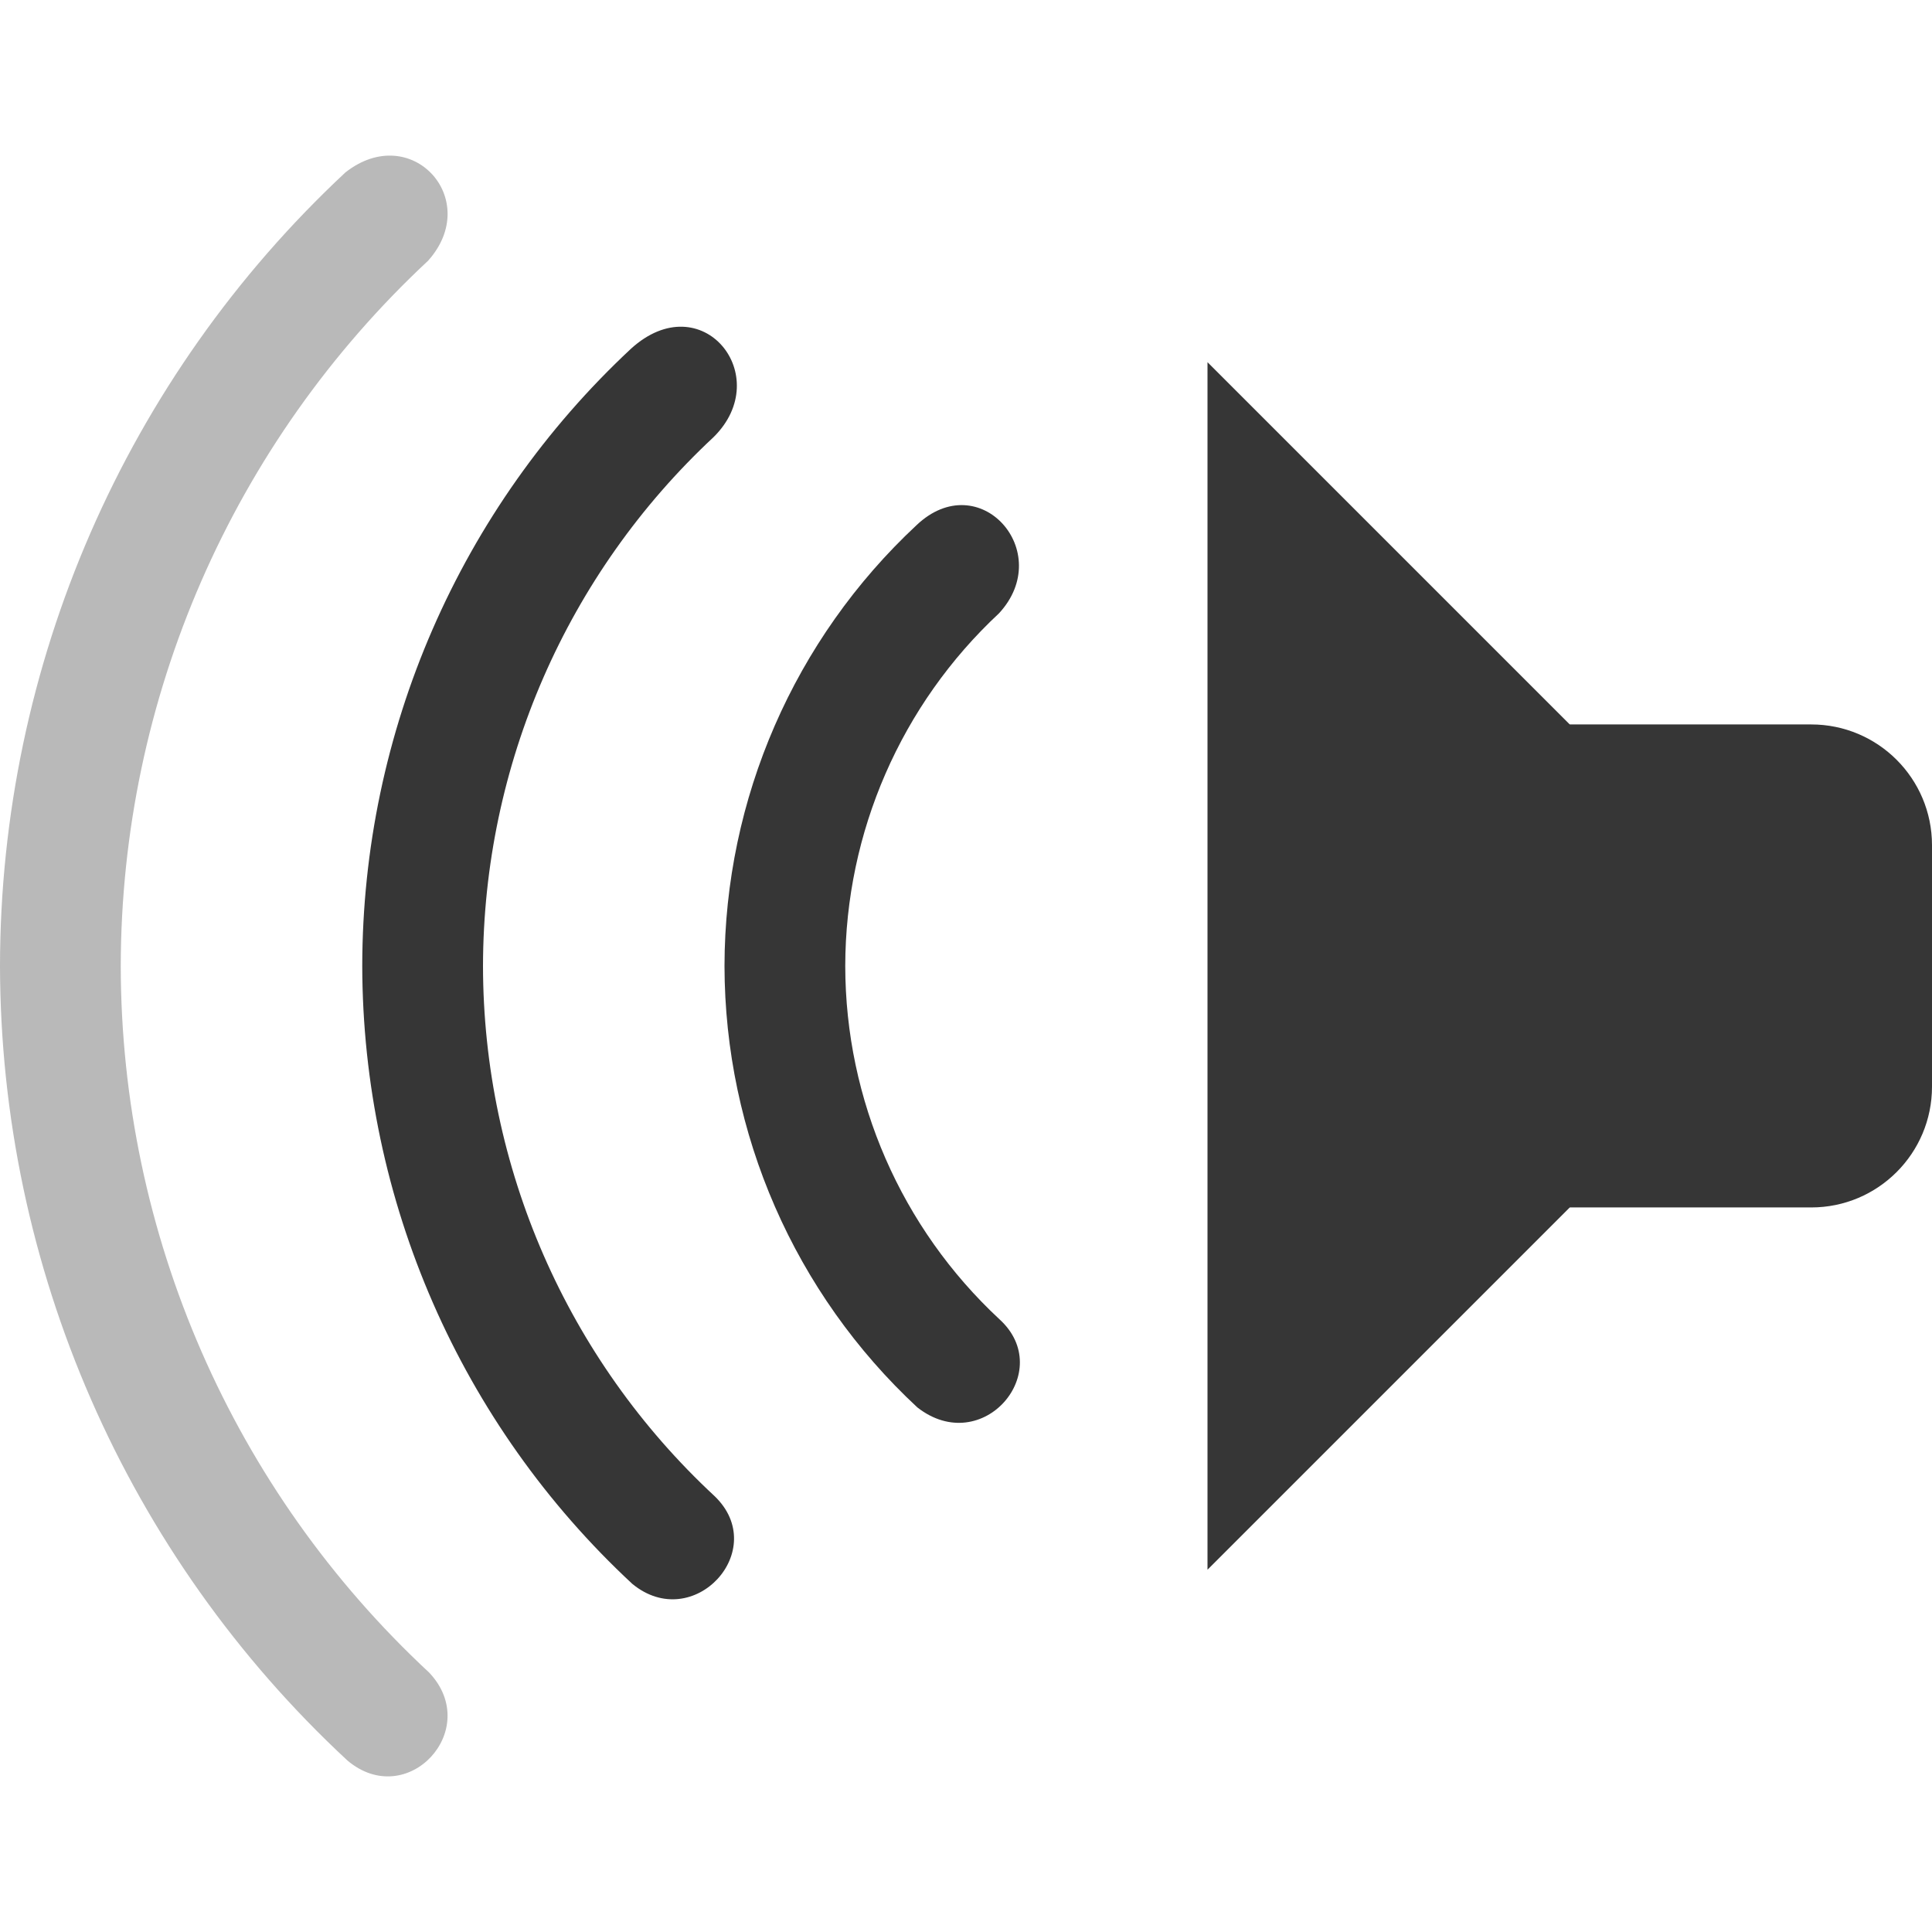
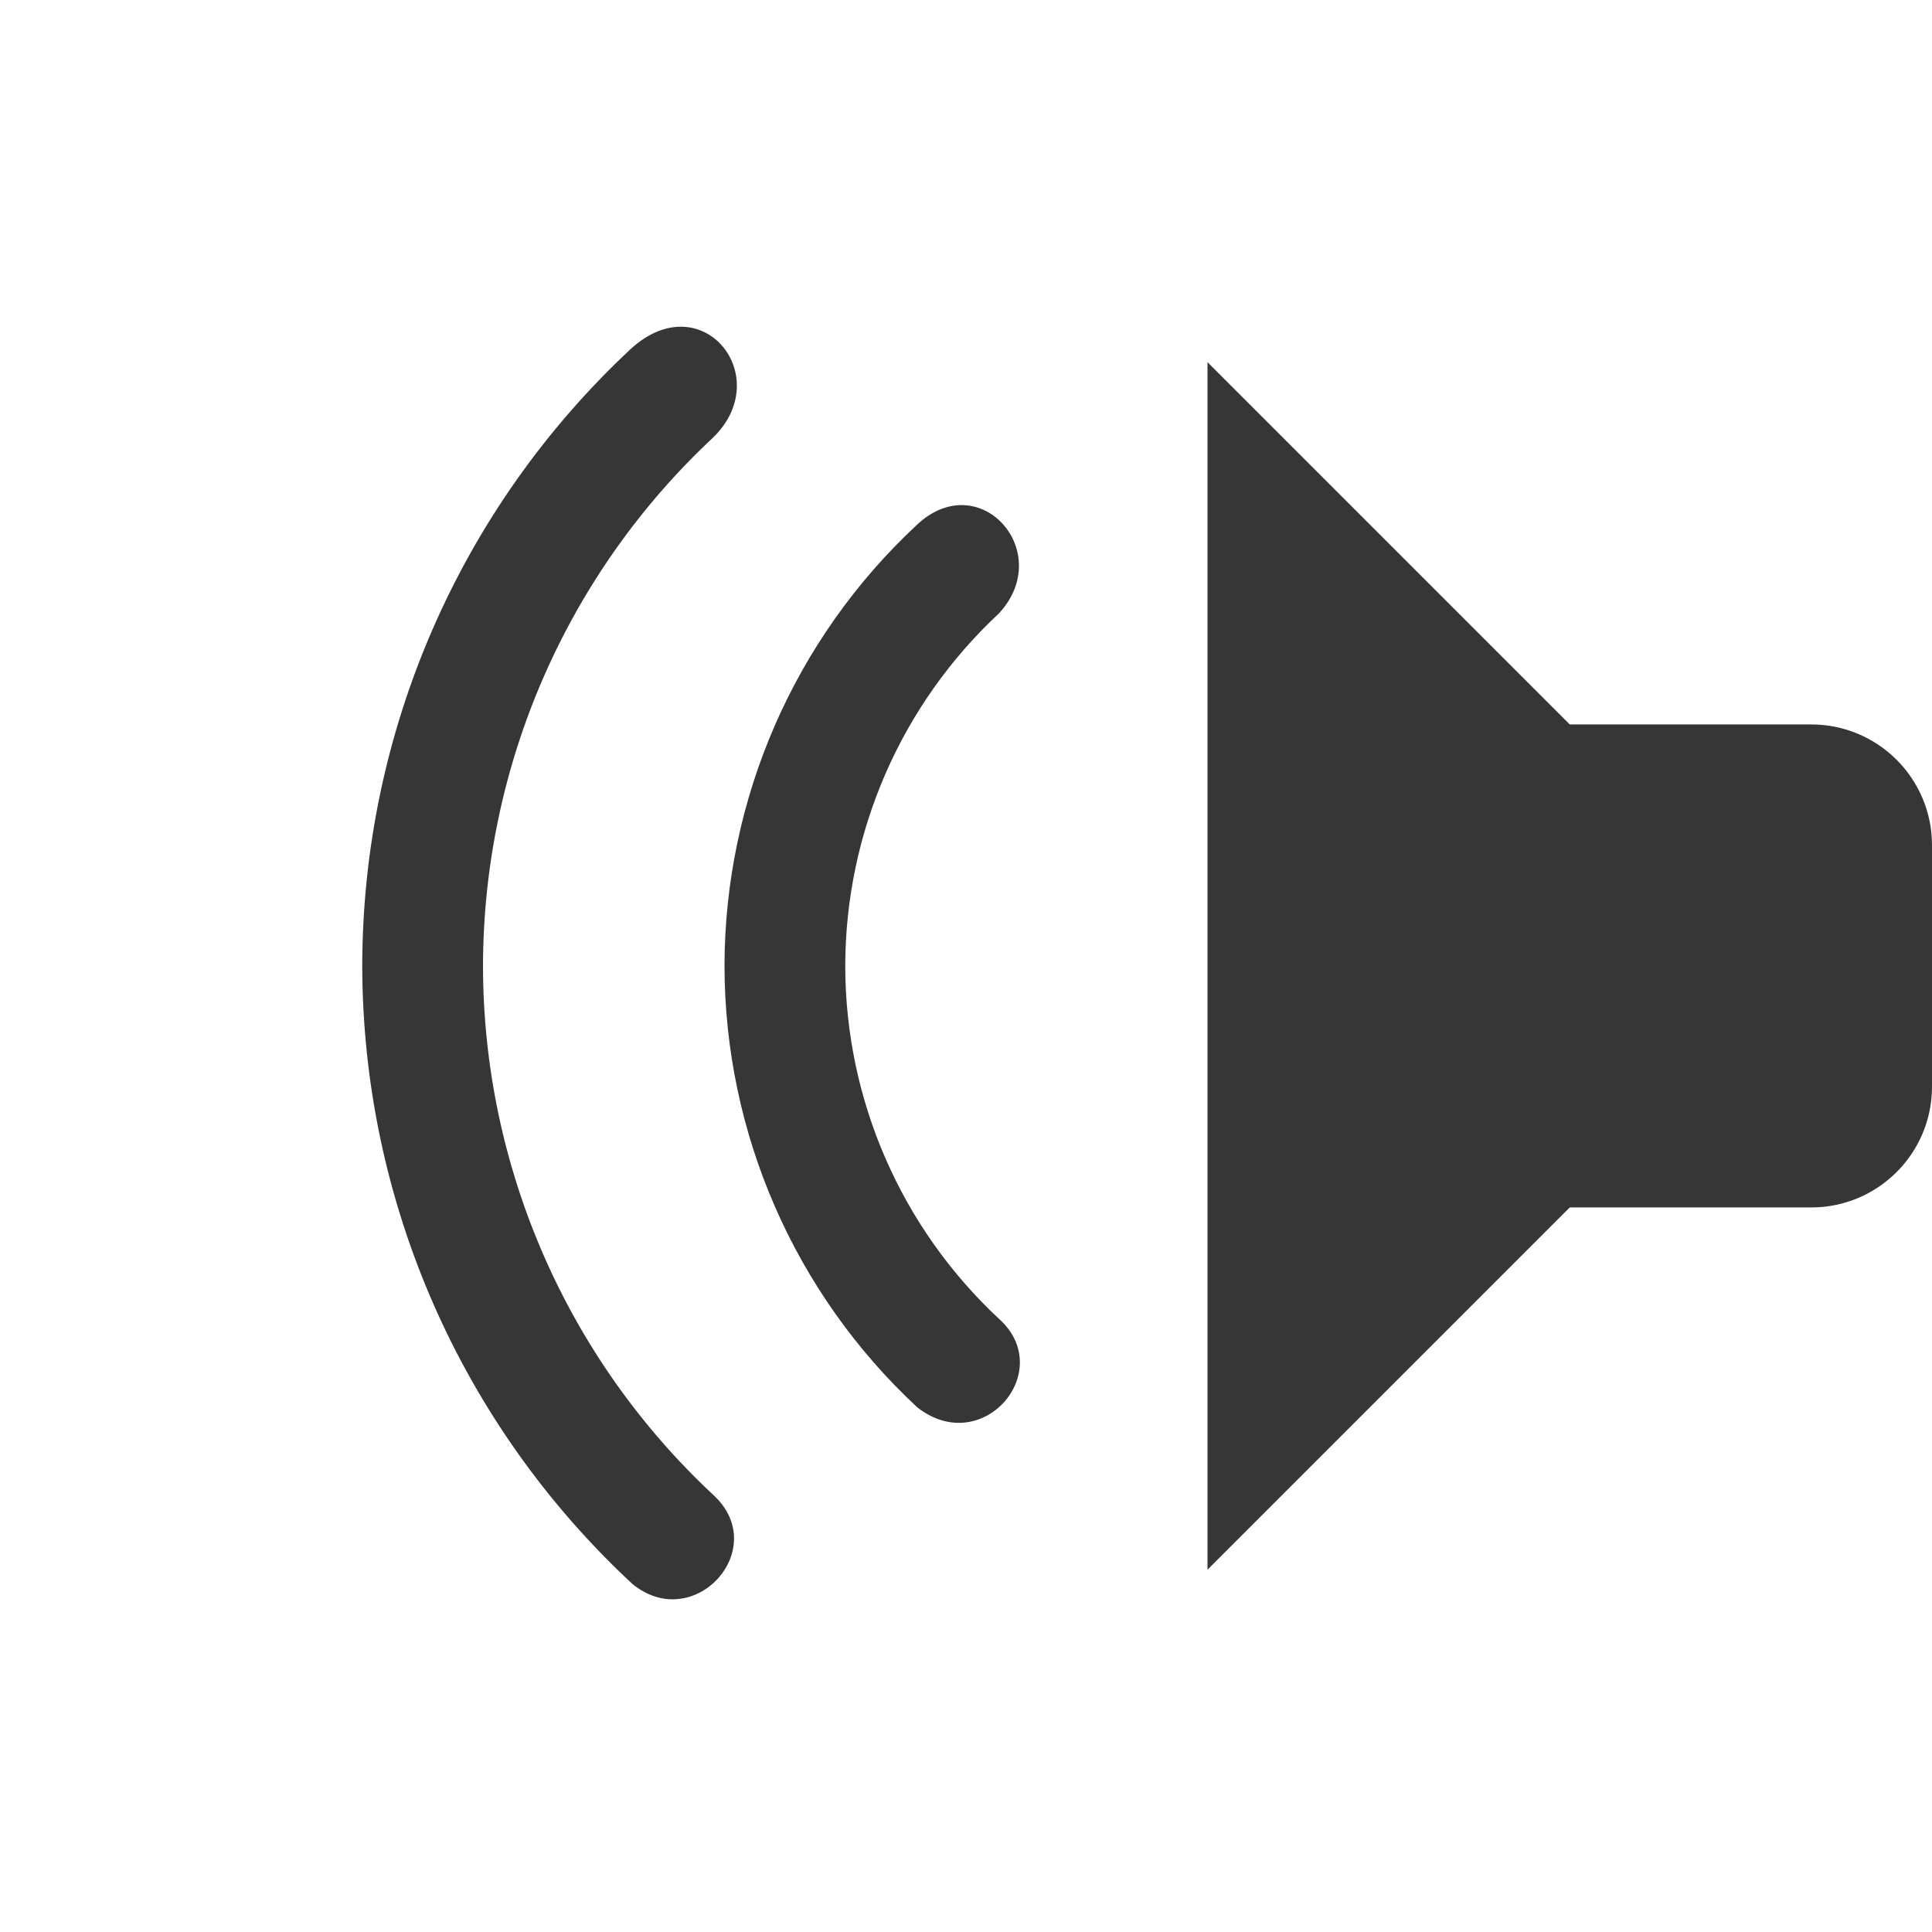
<svg xmlns="http://www.w3.org/2000/svg" width="16px" height="16px" version="1.1" viewBox="0 0 16 16">
  <g transform="matrix(-1,0,0,1,16,-4.7914e-4)" fill="#363636">
    <rect y="6" width="5" height="4" ry="1" fill-rule="evenodd" />
    <path d="m6 3-3 3v4l3 3z" />
    <g fill-rule="evenodd">
-       <path d="M 13.139,1.428 C 12.594,1 12,1.652 12.455,2.16 A 8,8 0 0 1 15,8 8,8 0 0 1 12.446,13.852 C 12,14.323 12.626,15 13.123,14.58 A 9,9 0 0 0 16,8 9,9 0 0 0 13.139,1.428 Z" opacity=".35" />
      <path d="m10.775 2.889c-0.587-0.535-1.199 0.225-0.684 0.732a6 6 0 0 1 1.909 4.379 6 6 0 0 1-1.916 4.389c-0.469 0.446 0.173 1.146 0.68 0.728a7 7 0 0 0 2.236-5.117 7 7 0 0 0-2.225-5.111z" />
      <path d="M 8.41,4.35 C 7.89,3.856 7.255,4.57 7.727,5.08 A 4,4 0 0 1 9,8 4,4 0 0 1 7.723,10.926 c -0.473,0.43 0.14,1.152 0.68,0.73 A 5,5 0 0 0 10,8 5,5 0 0 0 8.41,4.35 Z" />
    </g>
  </g>
</svg>
